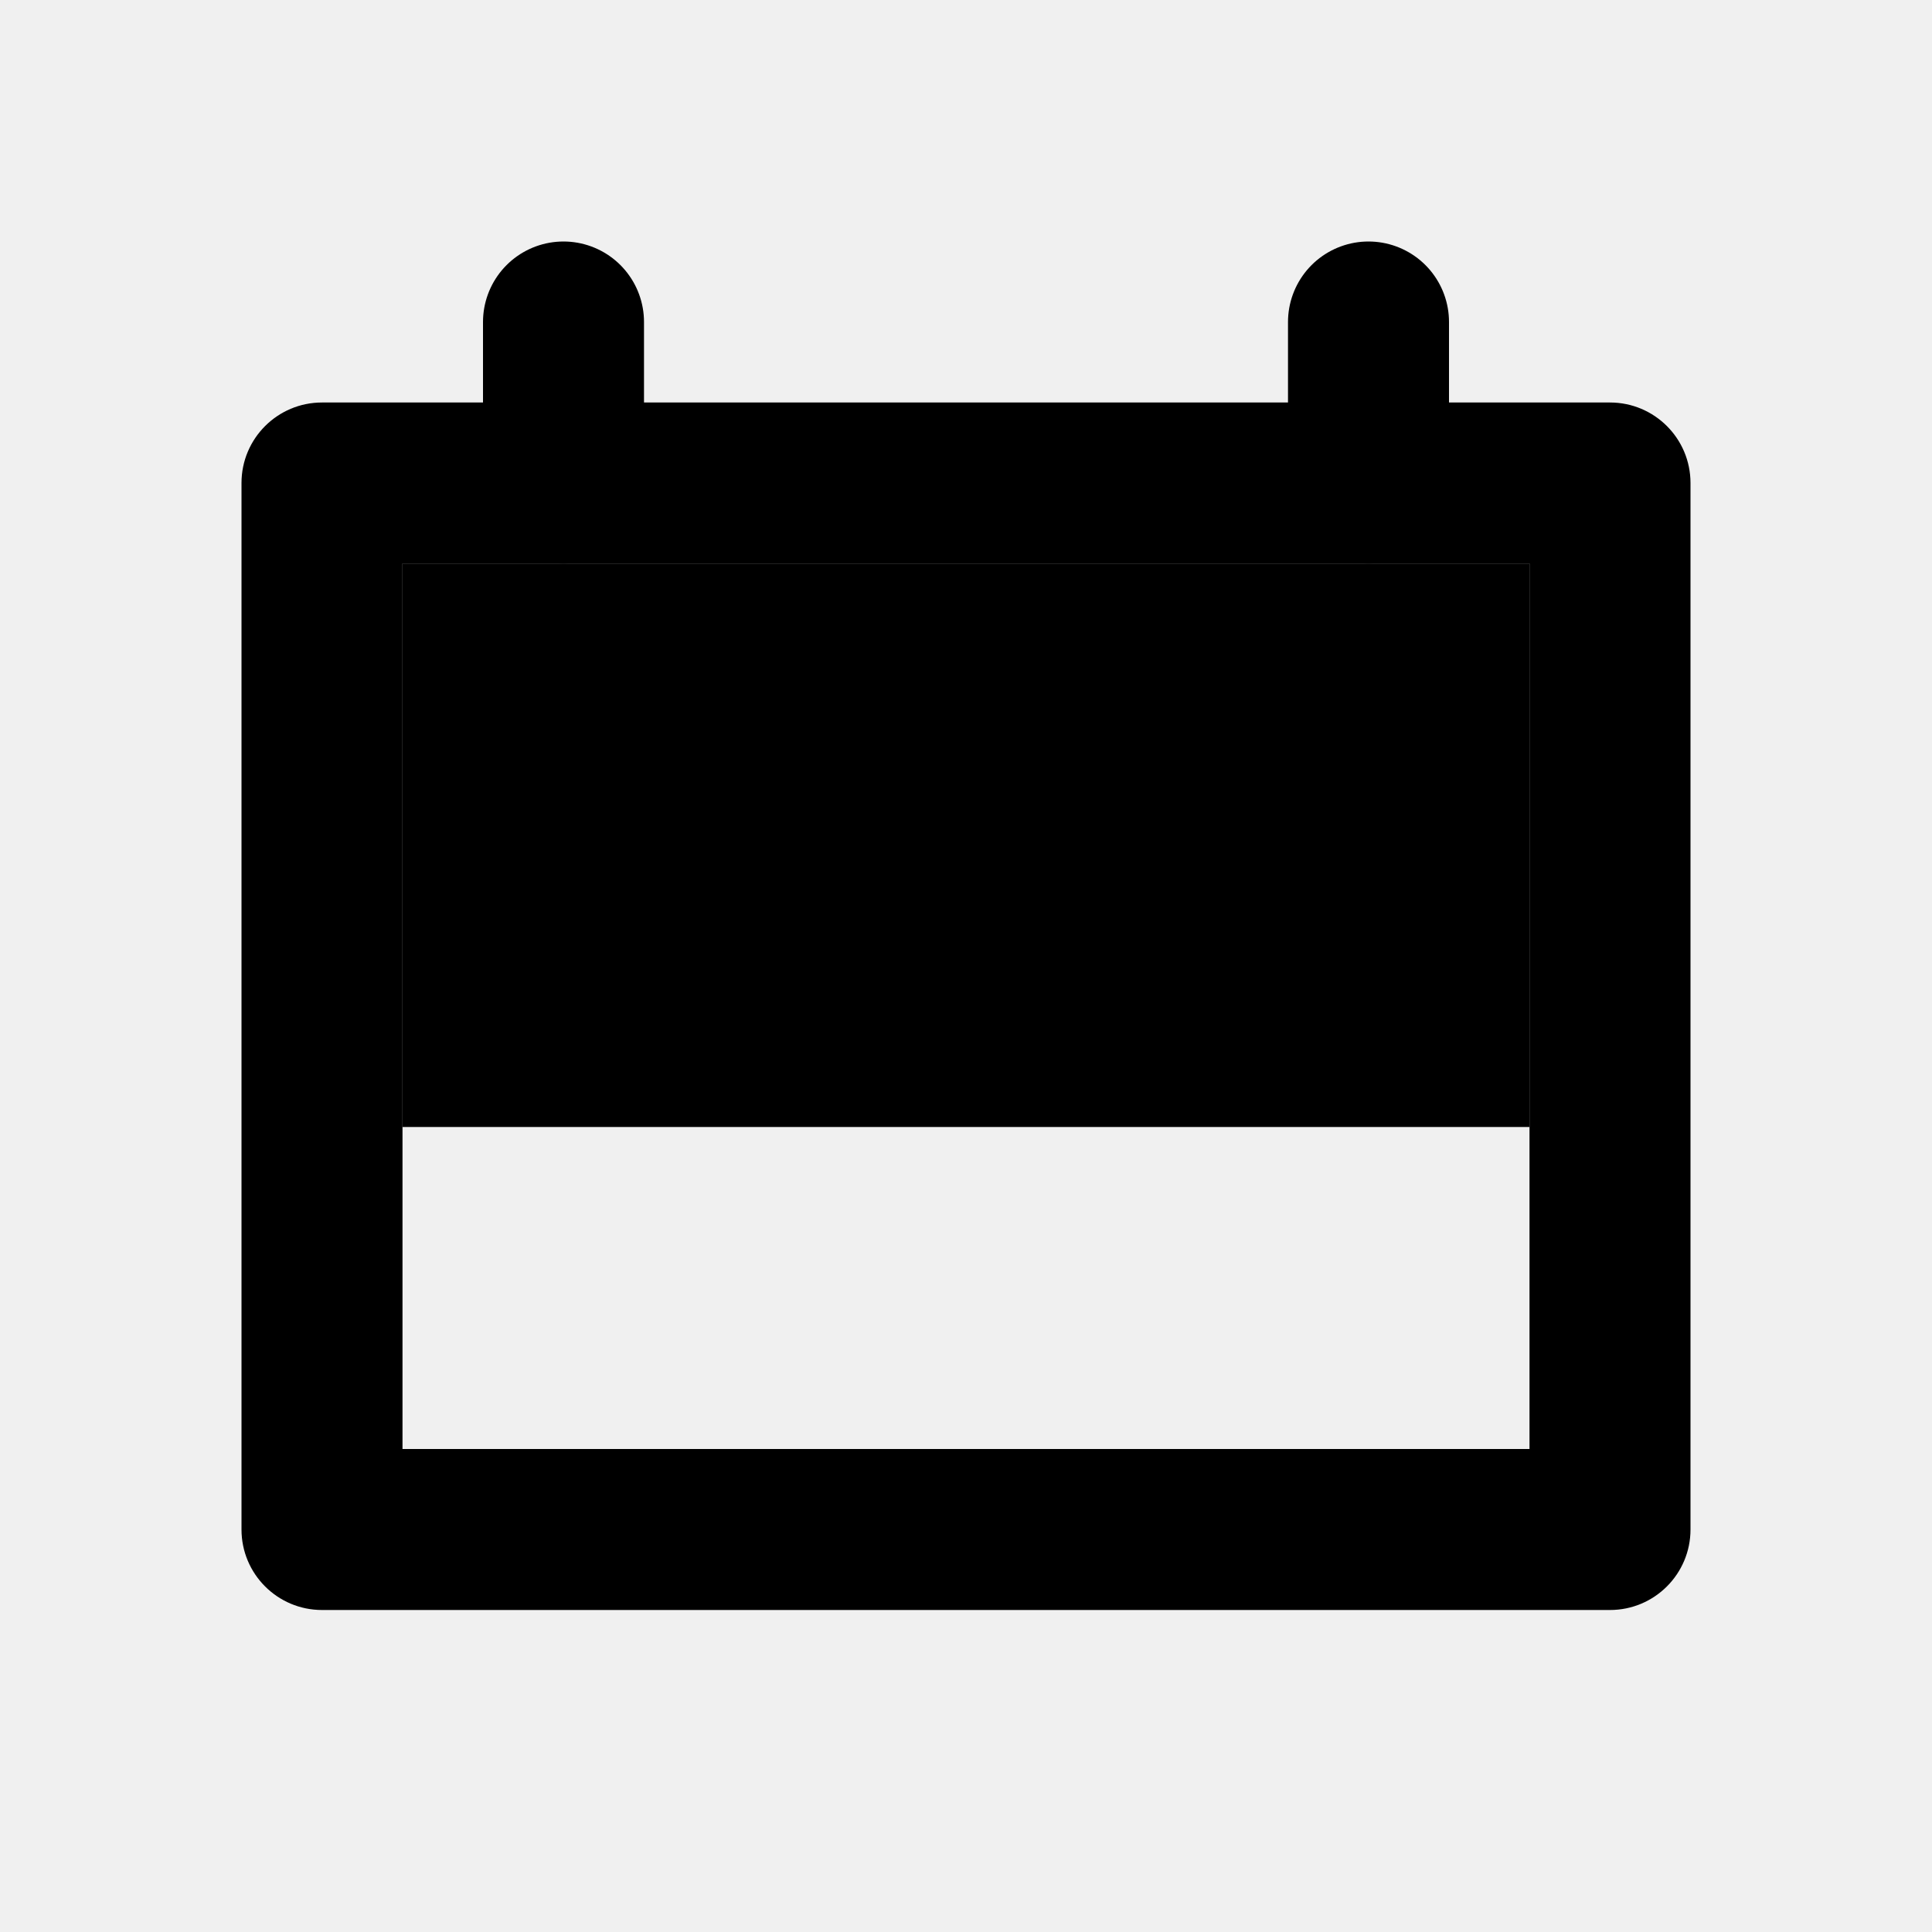
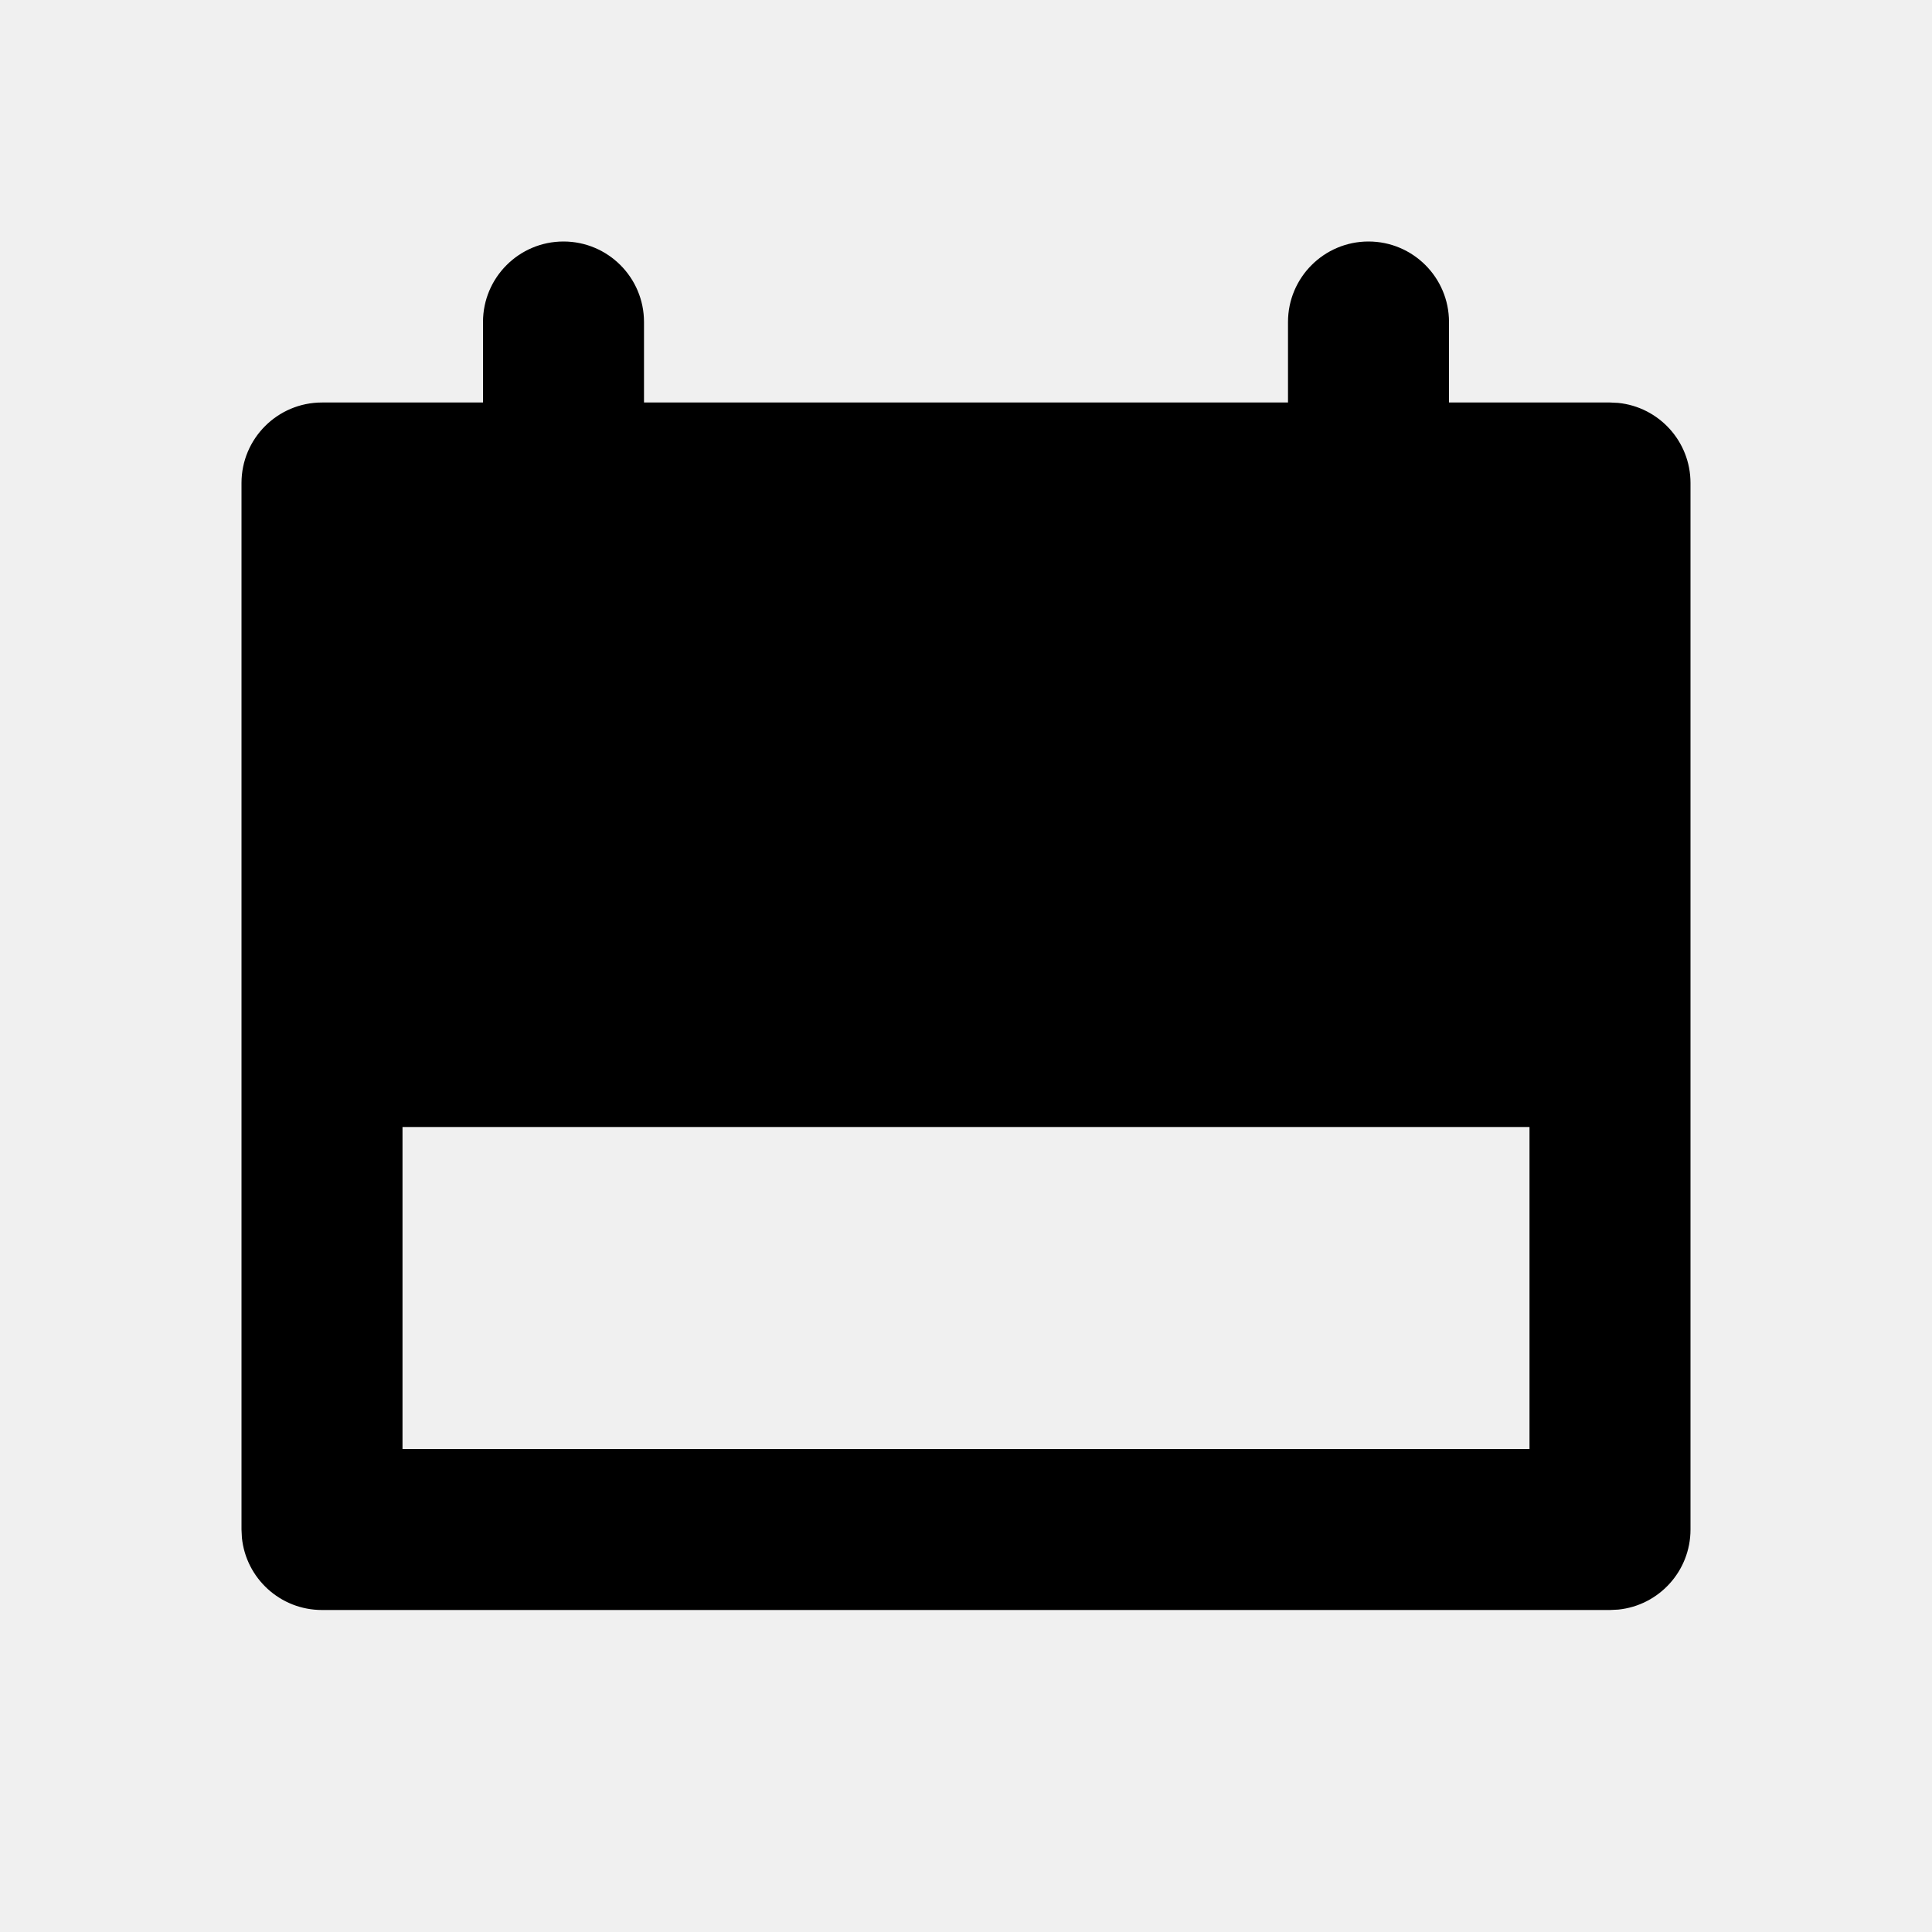
<svg xmlns="http://www.w3.org/2000/svg" width="24" height="24" viewBox="0 0 24 24" fill="none">
-   <mask id="path-1-inside-1_1142_31795" fill="white">
-     <rect x="3" y="5" width="18" height="15" rx="1" />
-   </mask>
-   <rect x="3" y="5" width="18" height="15" rx="1" stroke="#000" stroke-width="4" mask="url(#path-1-inside-1_1142_31795)" />
-   <rect x="5" y="7" width="14" height="7" fill="#000" />
-   <path d="M7 4V6" stroke="#000" stroke-width="2" stroke-linecap="round" />
-   <path d="M17 4V6" stroke="#000" stroke-width="2" stroke-linecap="round" />
+   <path d="M17 3C17.552 3 18 3.448 18 4V5H20L20.102 5.005C20.607 5.056 21 5.482 21 6V19C21 19.518 20.607 19.944 20.102 19.995L20 20H4C3.482 20 3.056 19.607 3.005 19.102L3 19V6C3 5.448 3.448 5 4 5H6V4C6 3.448 6.448 3 7 3C7.552 3 8 3.448 8 4V5H16V4C16 3.448 16.448 3 17 3ZM5 18H19V14H5V18Z" fill="#000" />
</svg>
